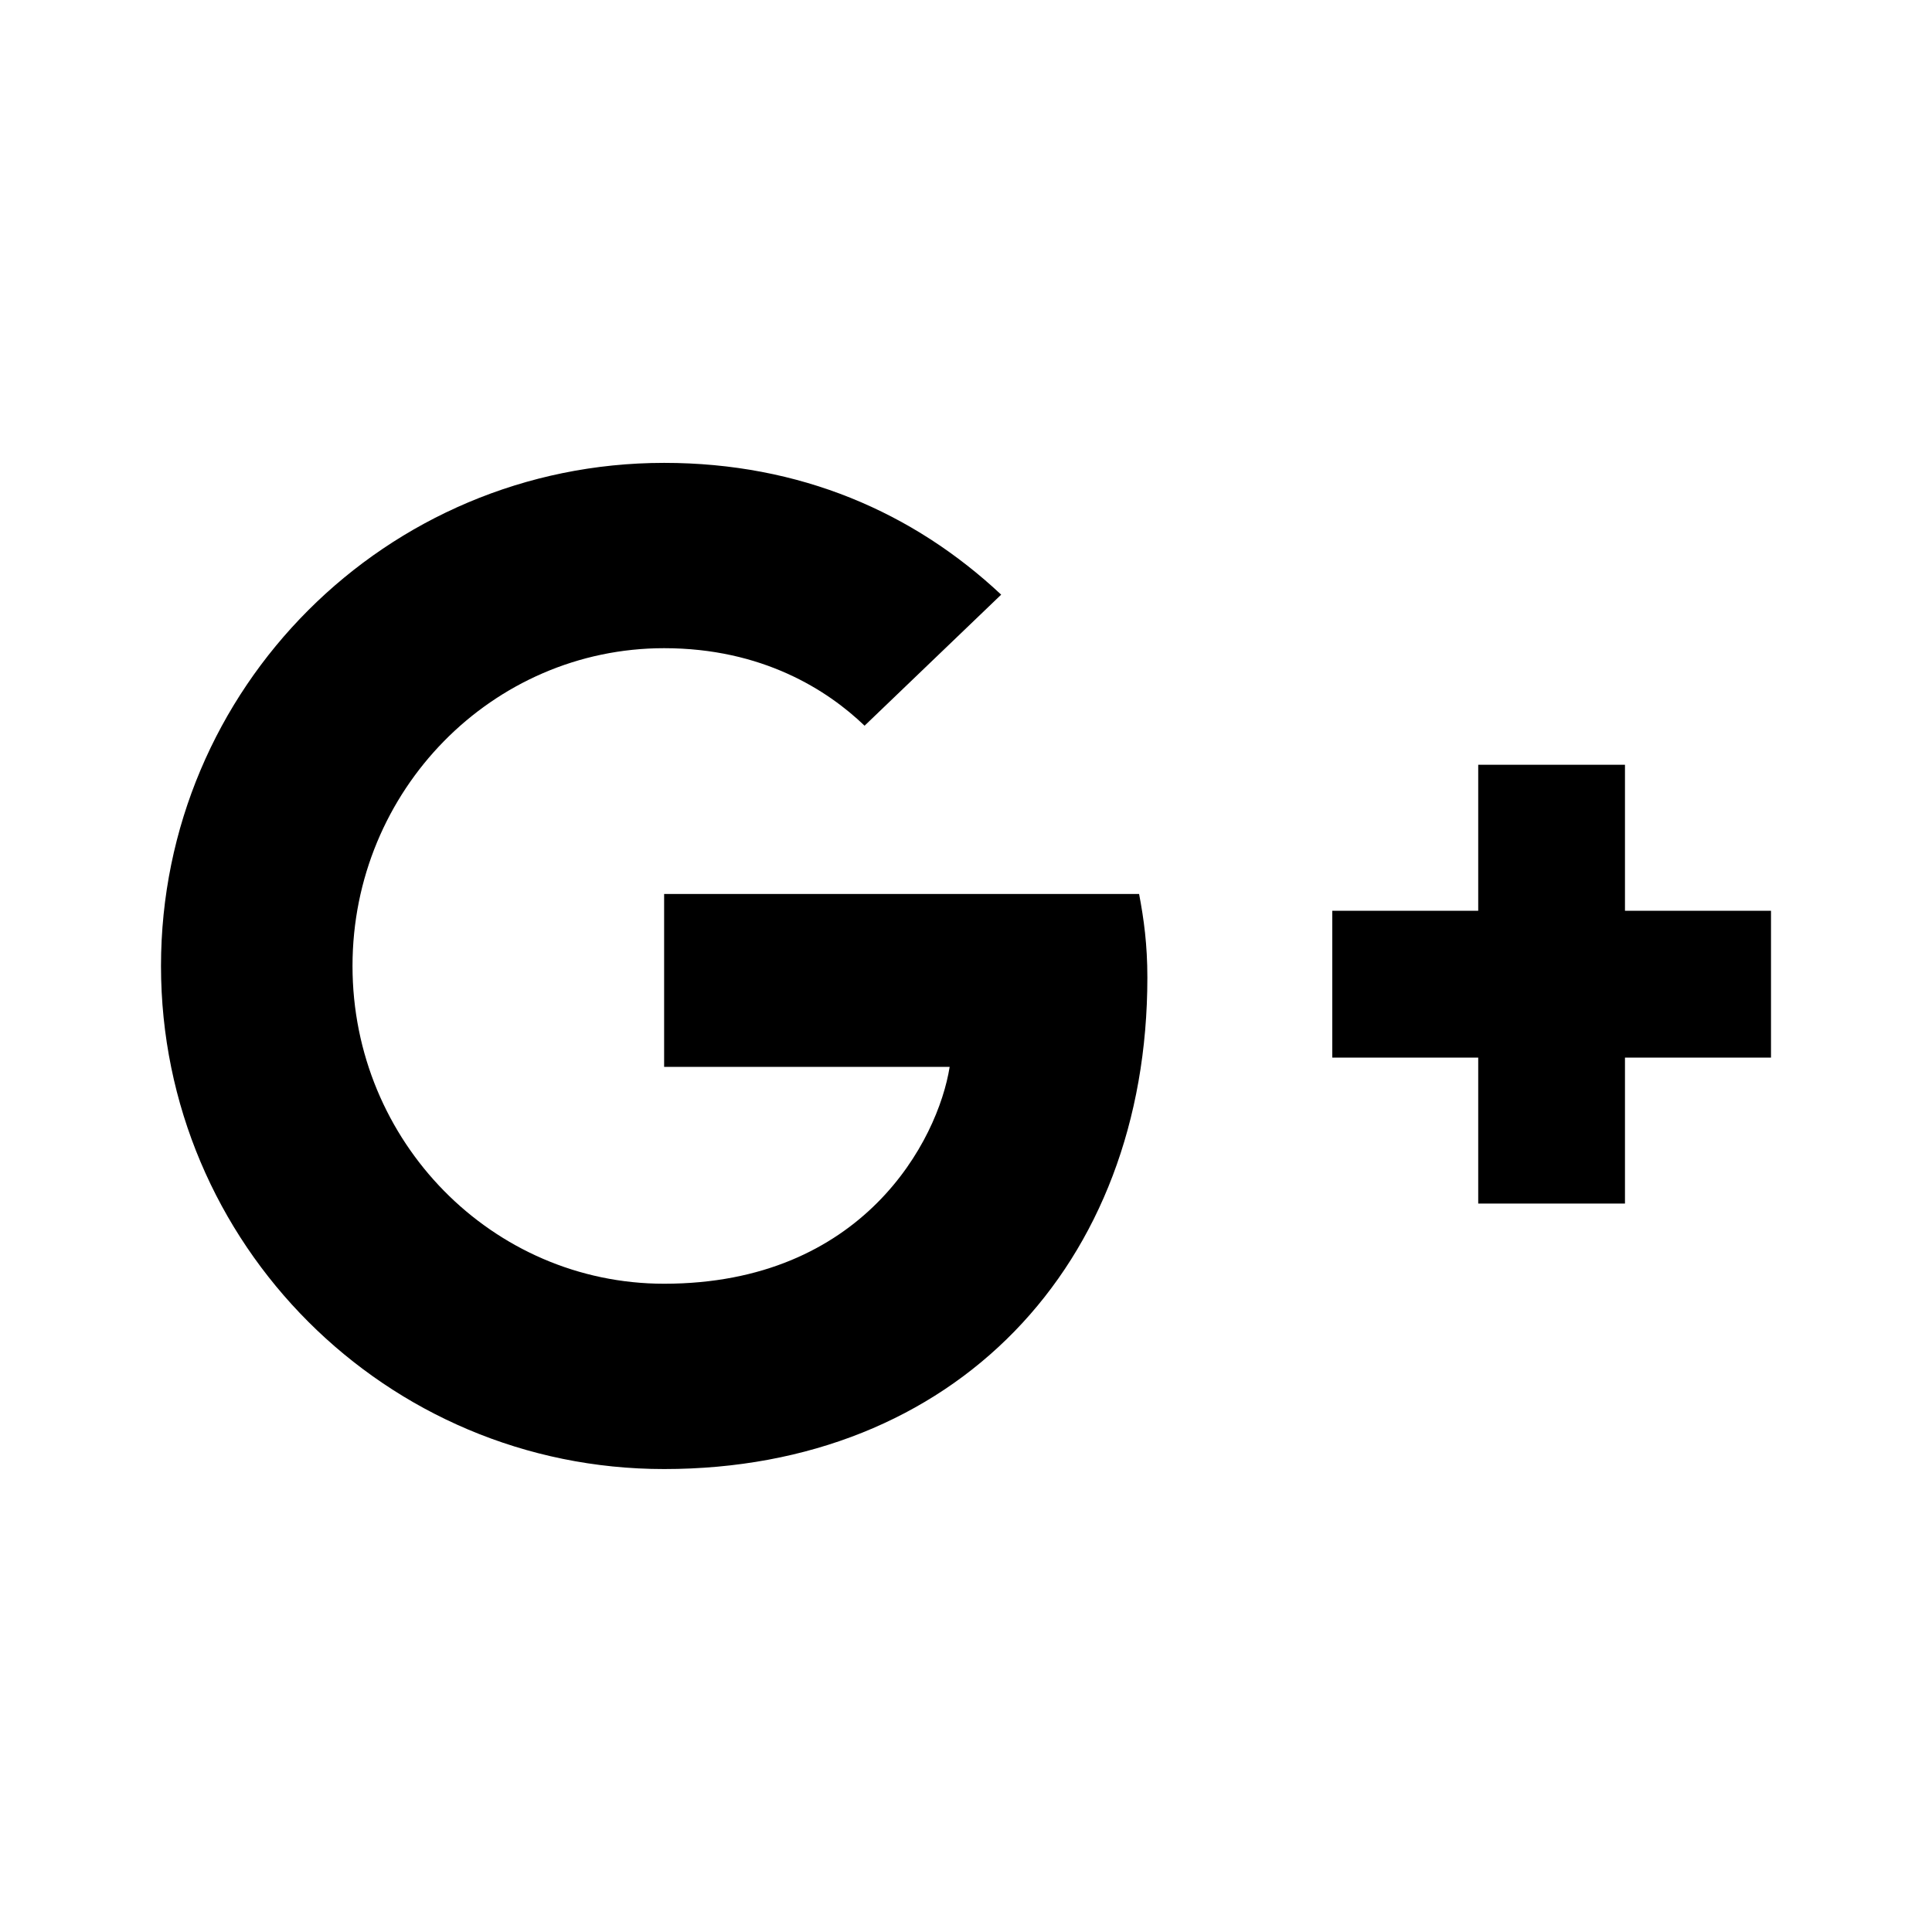
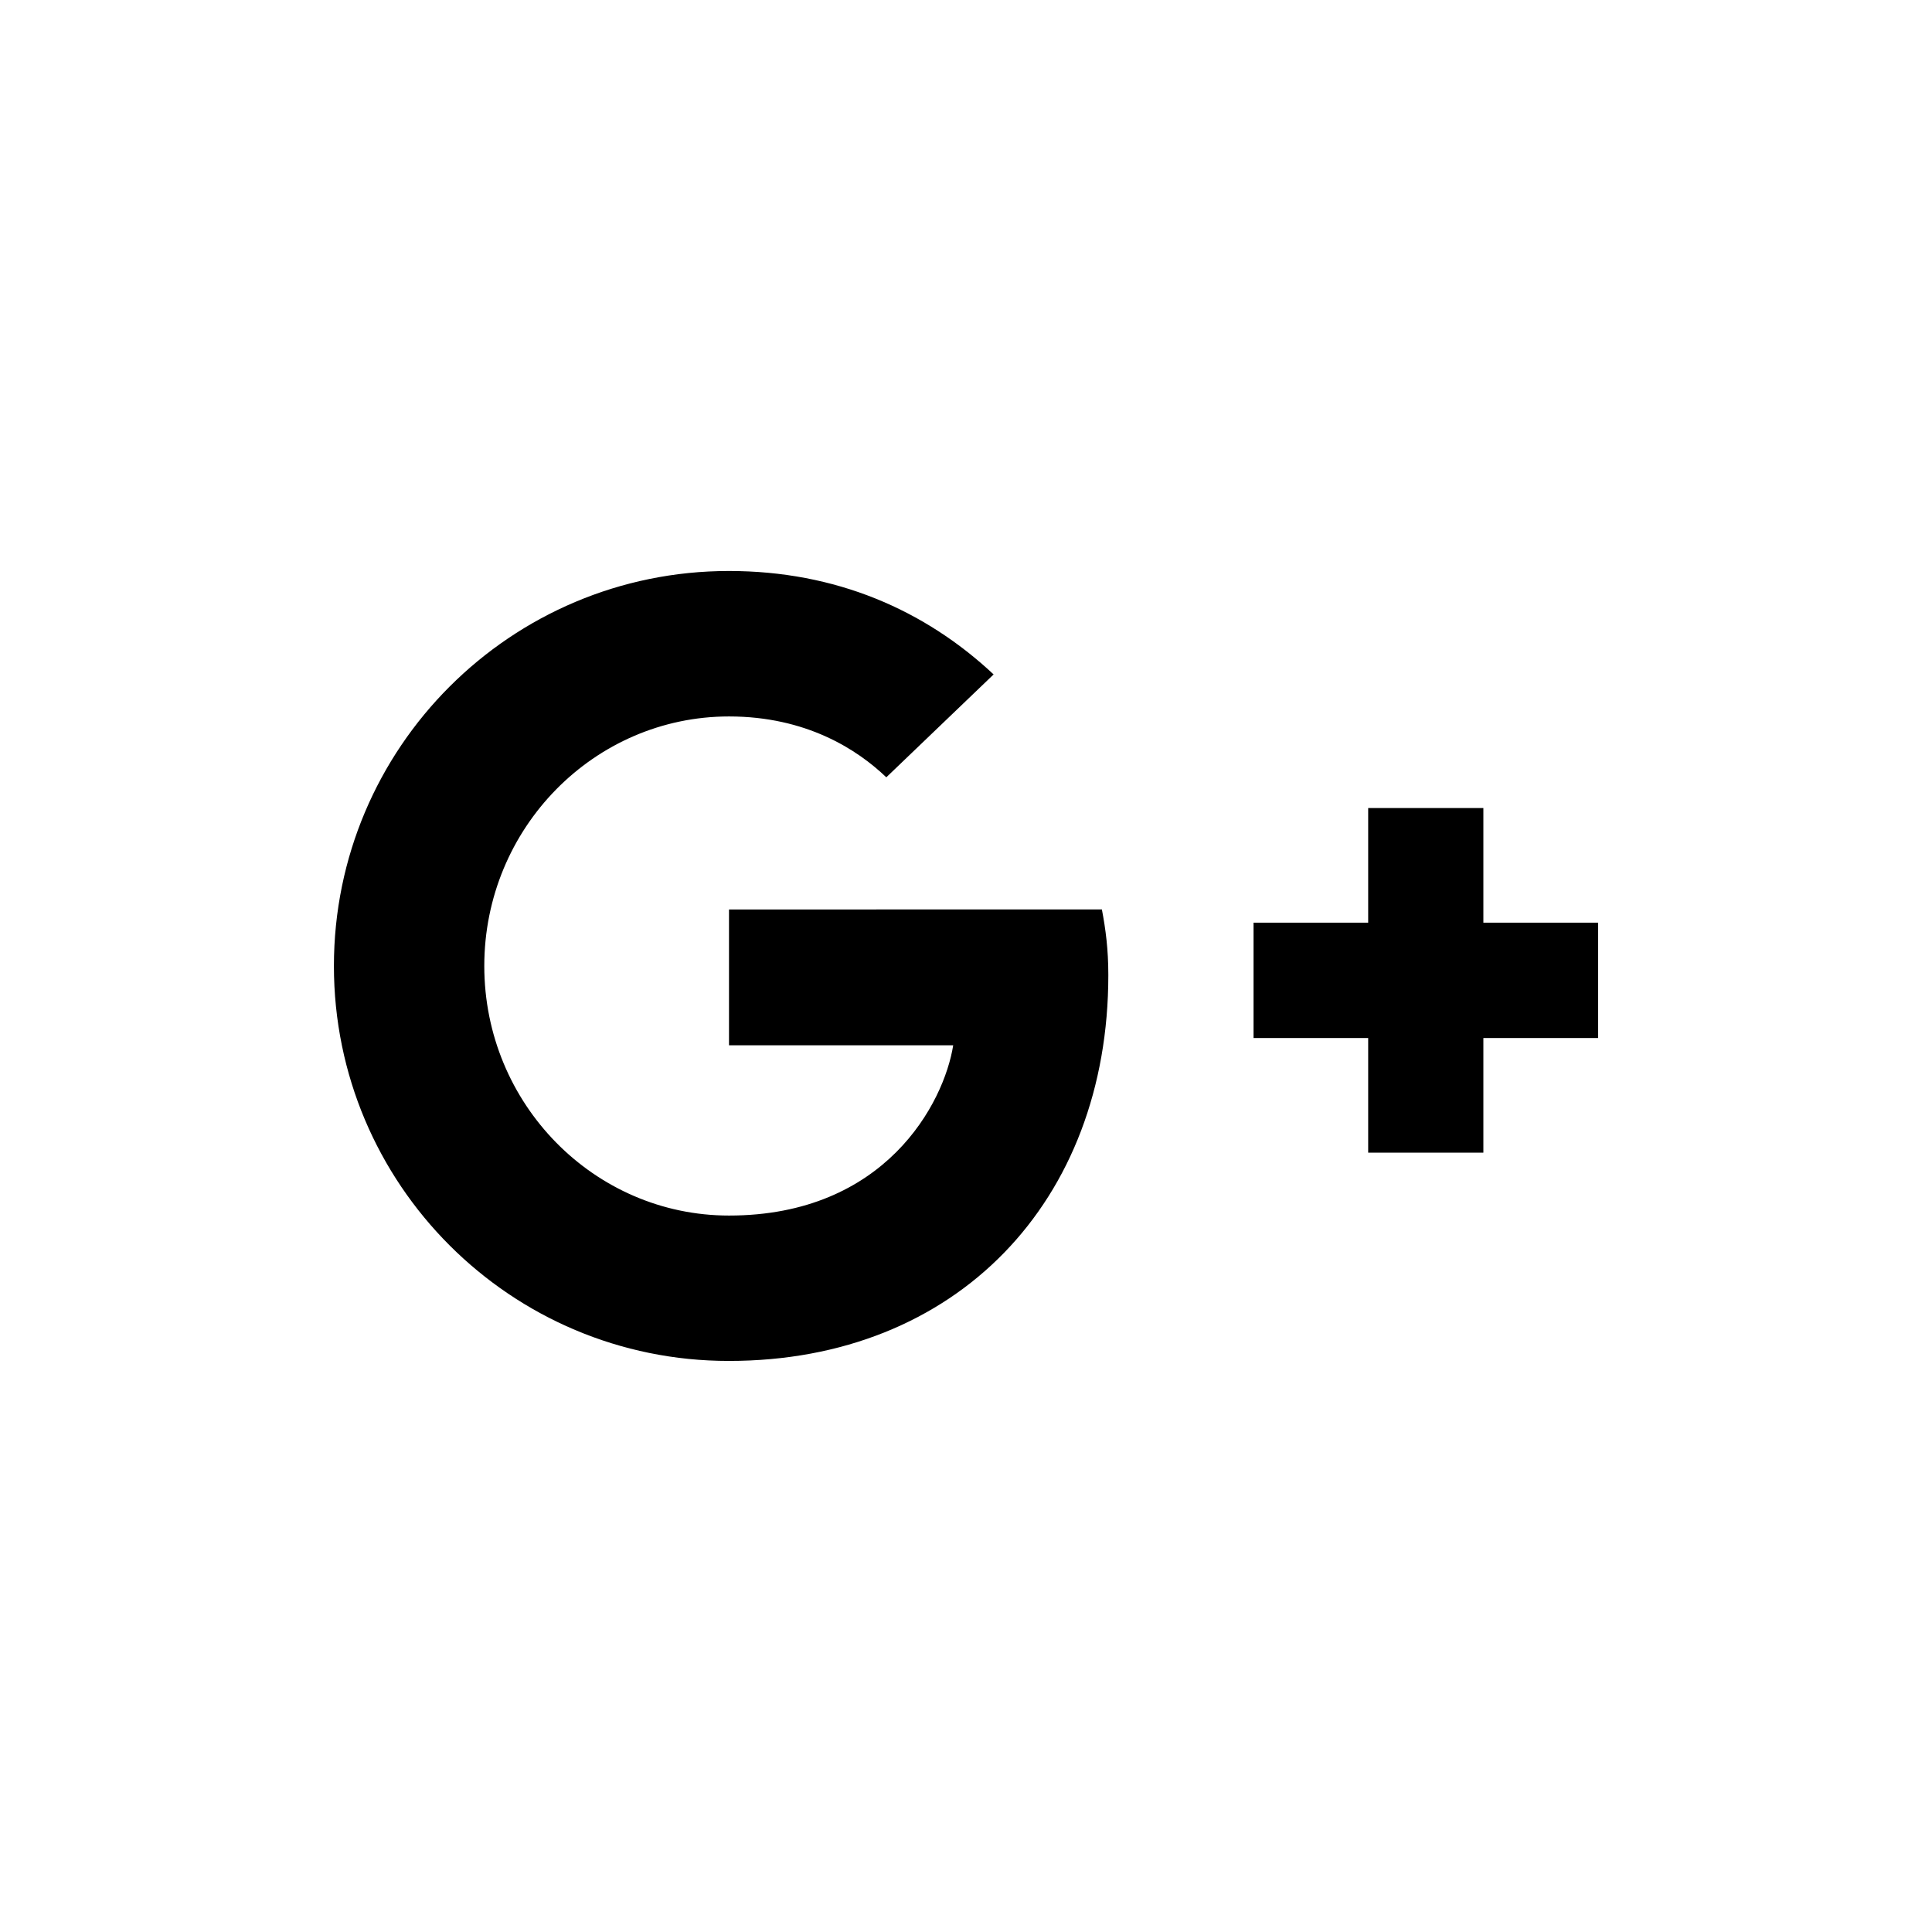
<svg xmlns="http://www.w3.org/2000/svg" version="1.1" id="icon_googleplus_alt" x="0px" y="0px" width="24px" height="24px" viewBox="0 0 24 24" enable-background="new 0 0 24 24" xml:space="preserve">
-   <path d="M14.15,11.104c0.06,0.315,0.103,0.631,0.103,1.04c0,3.574-2.396,6.105-6.003,6.105C4.797,18.25,2,15.453,2,12  c0-3.454,2.797-6.25,6.25-6.25c1.688,0,3.095,0.614,4.187,1.637L10.74,9.015c-0.461-0.443-1.271-0.963-2.49-0.963  c-2.132,0-3.871,1.765-3.871,3.948c0,2.184,1.739,3.947,3.871,3.947c2.473,0,3.402-1.781,3.547-2.694H8.25v-2.148H14.15  L14.15,11.104z M20.186,11.314V9.5h-1.823v1.814h-1.813v1.824h1.813v1.813h1.823v-1.813H22v-1.824H20.186z" />
+   <path d="M13.688,11.297c0.047,0.247,0.08,0.495,0.08,0.816c0,2.807-1.881,4.793-4.713,4.793C6.344,16.908,4.148,14.711,4.148,12  c0-2.712,2.196-4.907,4.907-4.907c1.325,0,2.43,0.482,3.288,1.285l-1.333,1.278C10.648,9.309,10.013,8.9,9.056,8.9  c-1.674,0-3.04,1.386-3.04,3.1S7.382,15.1,9.056,15.1c1.942,0,2.671-1.398,2.785-2.115H9.056v-1.687L13.688,11.297L13.688,11.297z   M18.427,11.462v-1.424h-1.431v1.424h-1.424v1.433h1.424v1.424h1.431v-1.424h1.425v-1.433H18.427z" />
</svg>
